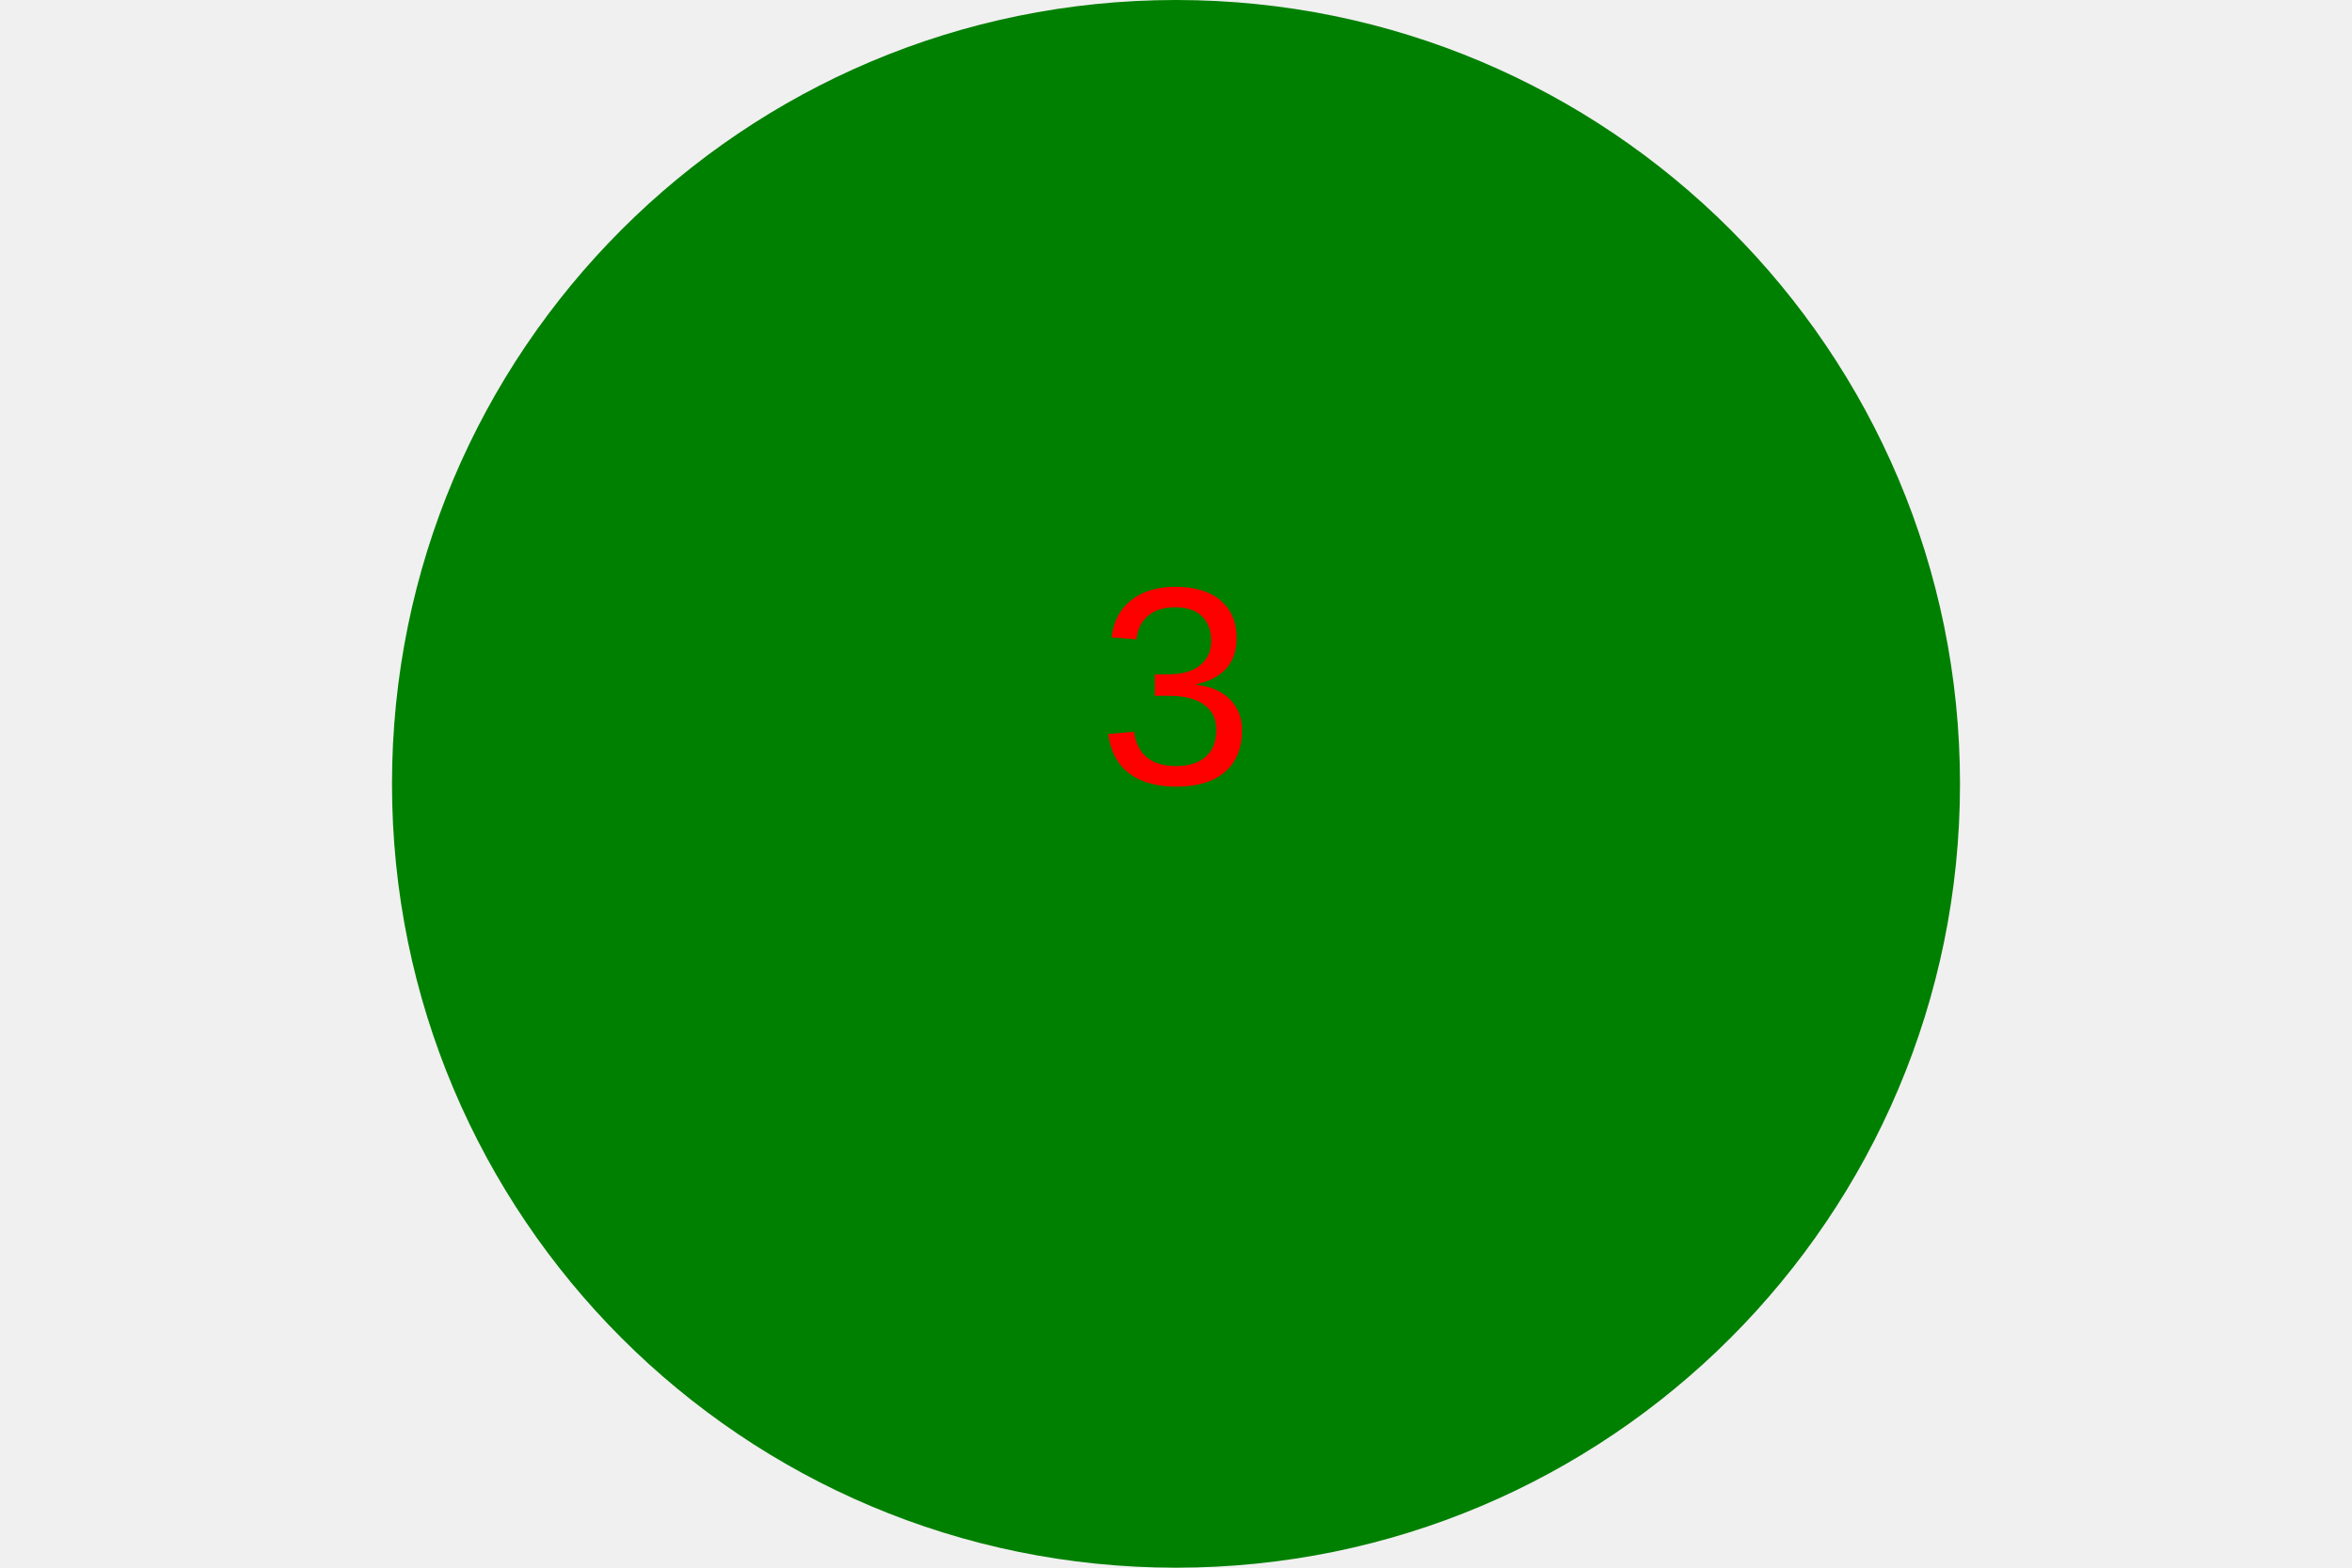
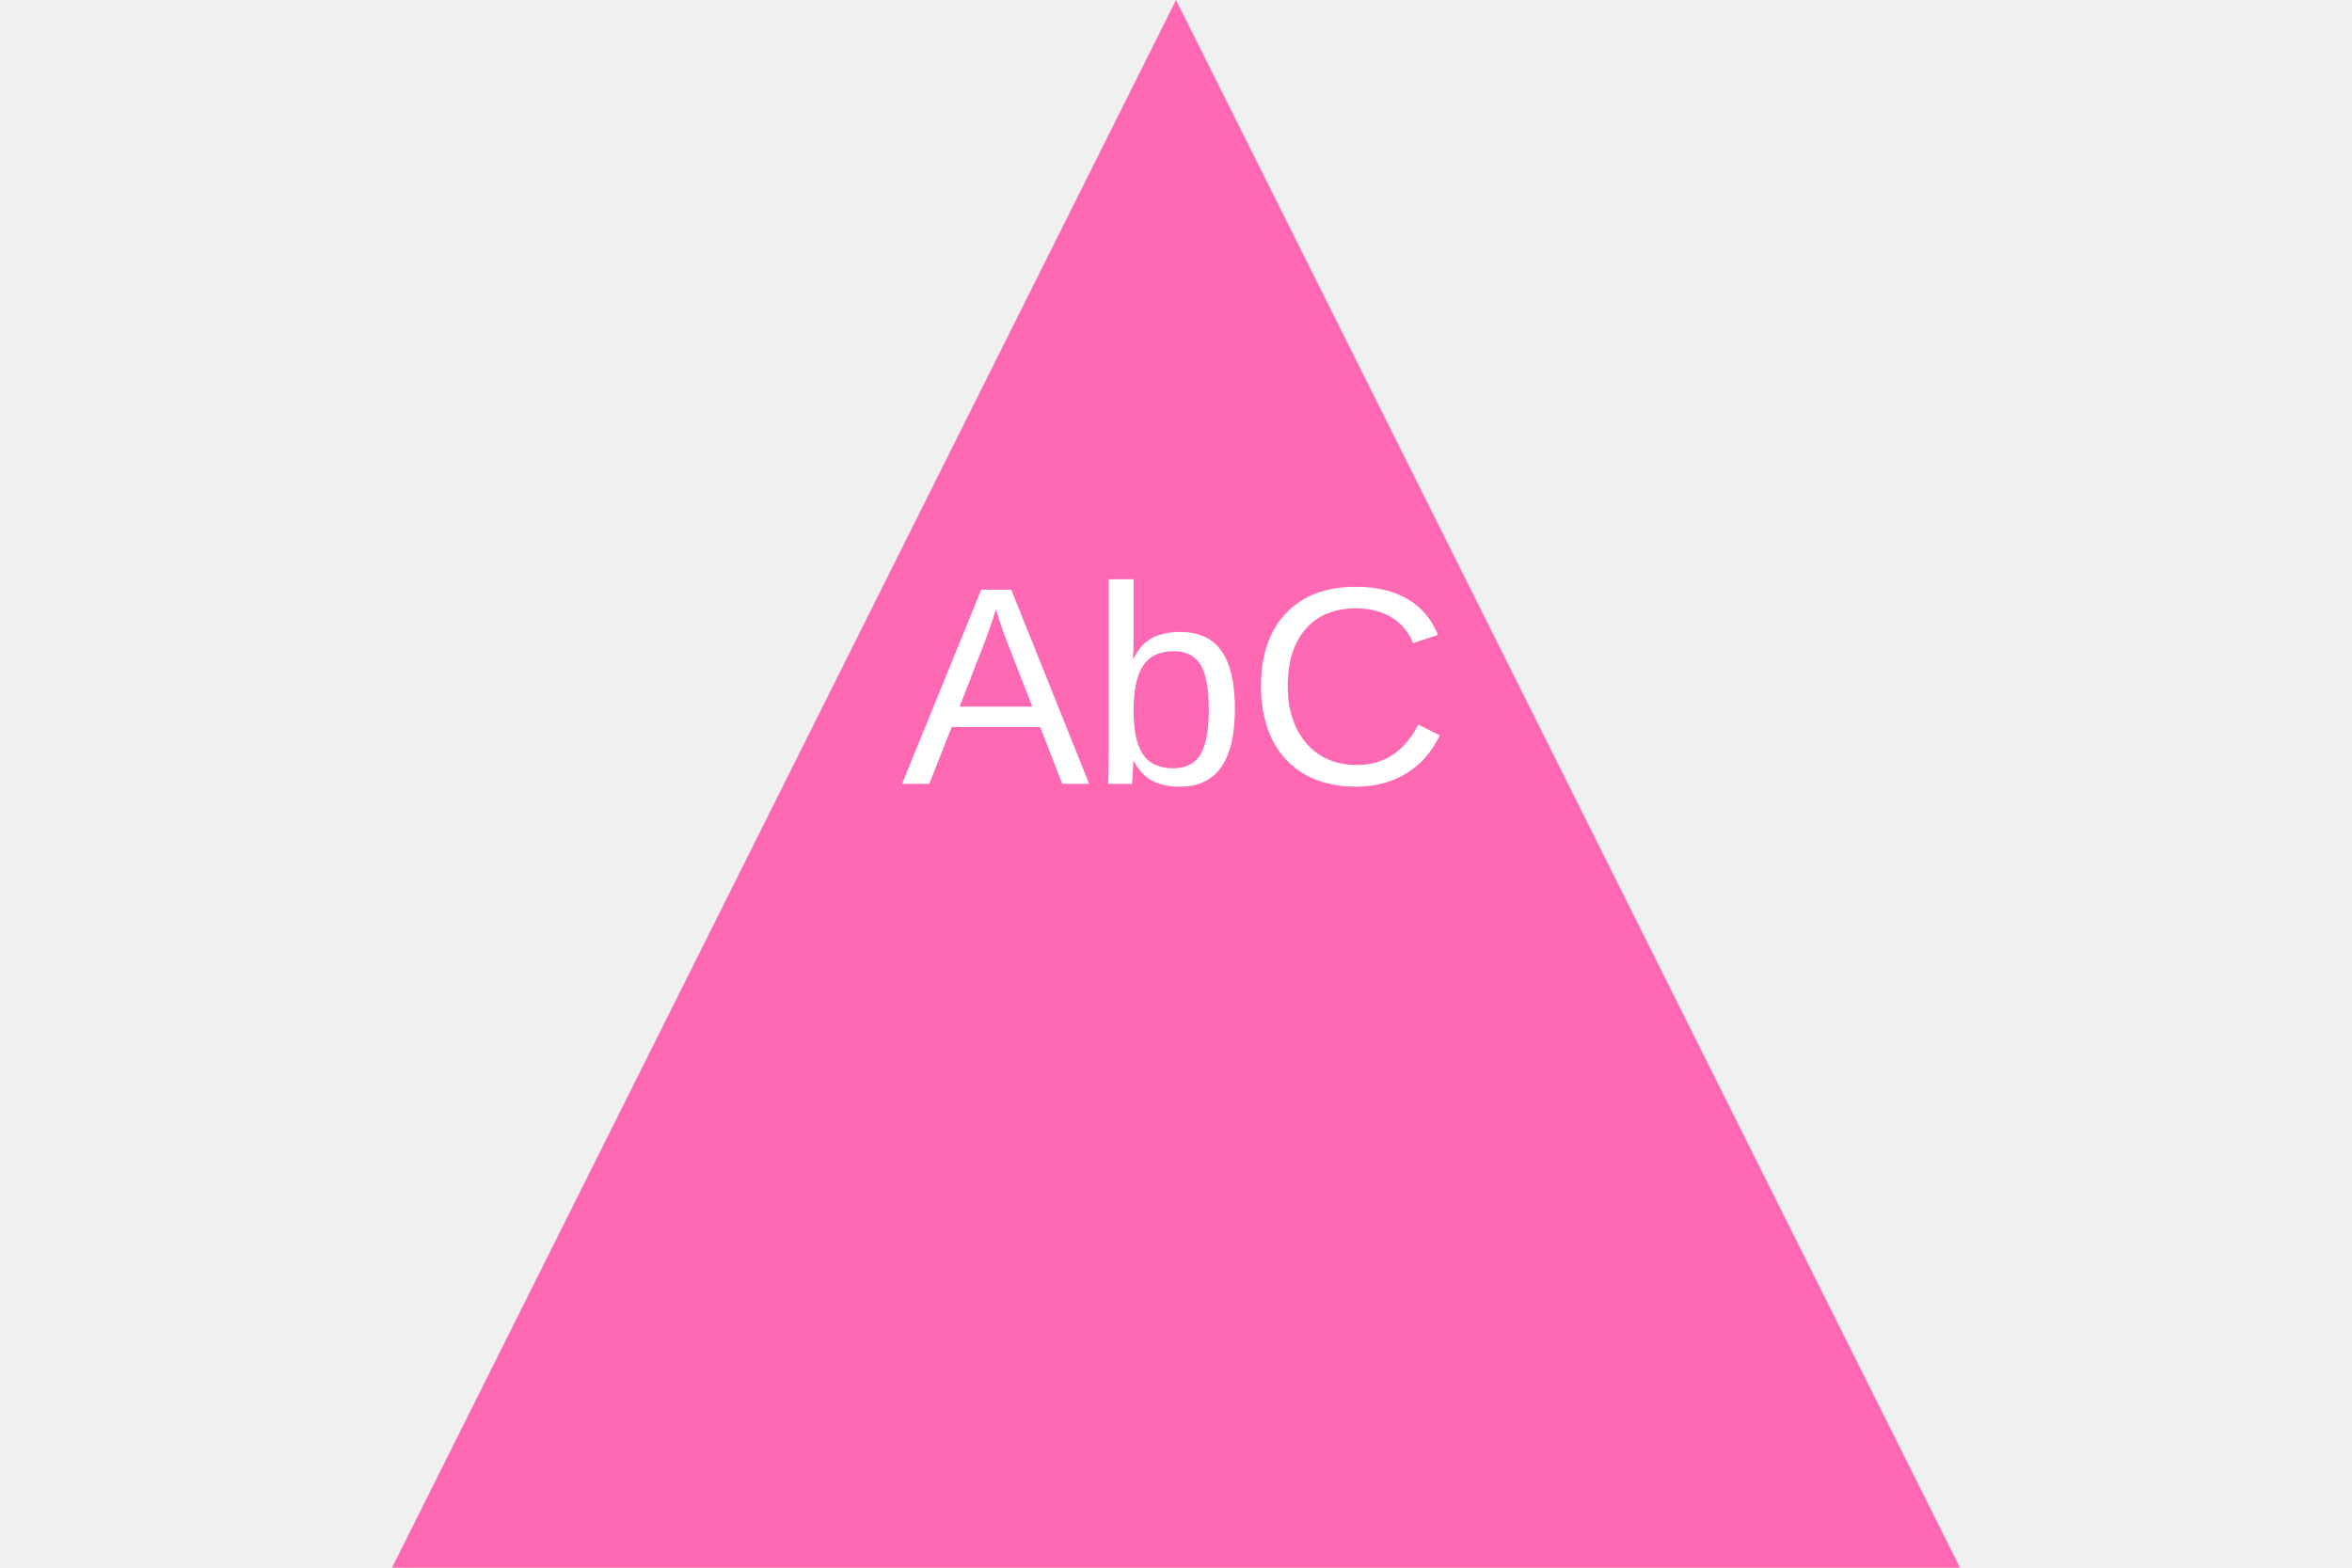
<svg xmlns="http://www.w3.org/2000/svg" width="300" height="200" viewBox="0 0 300 200">
-   <path fill="green" d="M 150,100 m -100,0 a 100,100 0 1,0 200,0 a 100,100 0 1,0 -200,0 z" />
-   <text x="50%" y="50%" style="font-size: 36px;" fill="red" text-anchor="middle" alignment-baseline="middle" font-family="Arial">
-     3
+   <path fill="hotpink" d="M 150,0 L 50,200 L 250,200 z" />
+   <text x="50%" y="50%" style="font-size: 36px;" fill="#fff" text-anchor="middle" alignment-baseline="middle" font-family="Arial">
+     AbC
    </text>
</svg>
